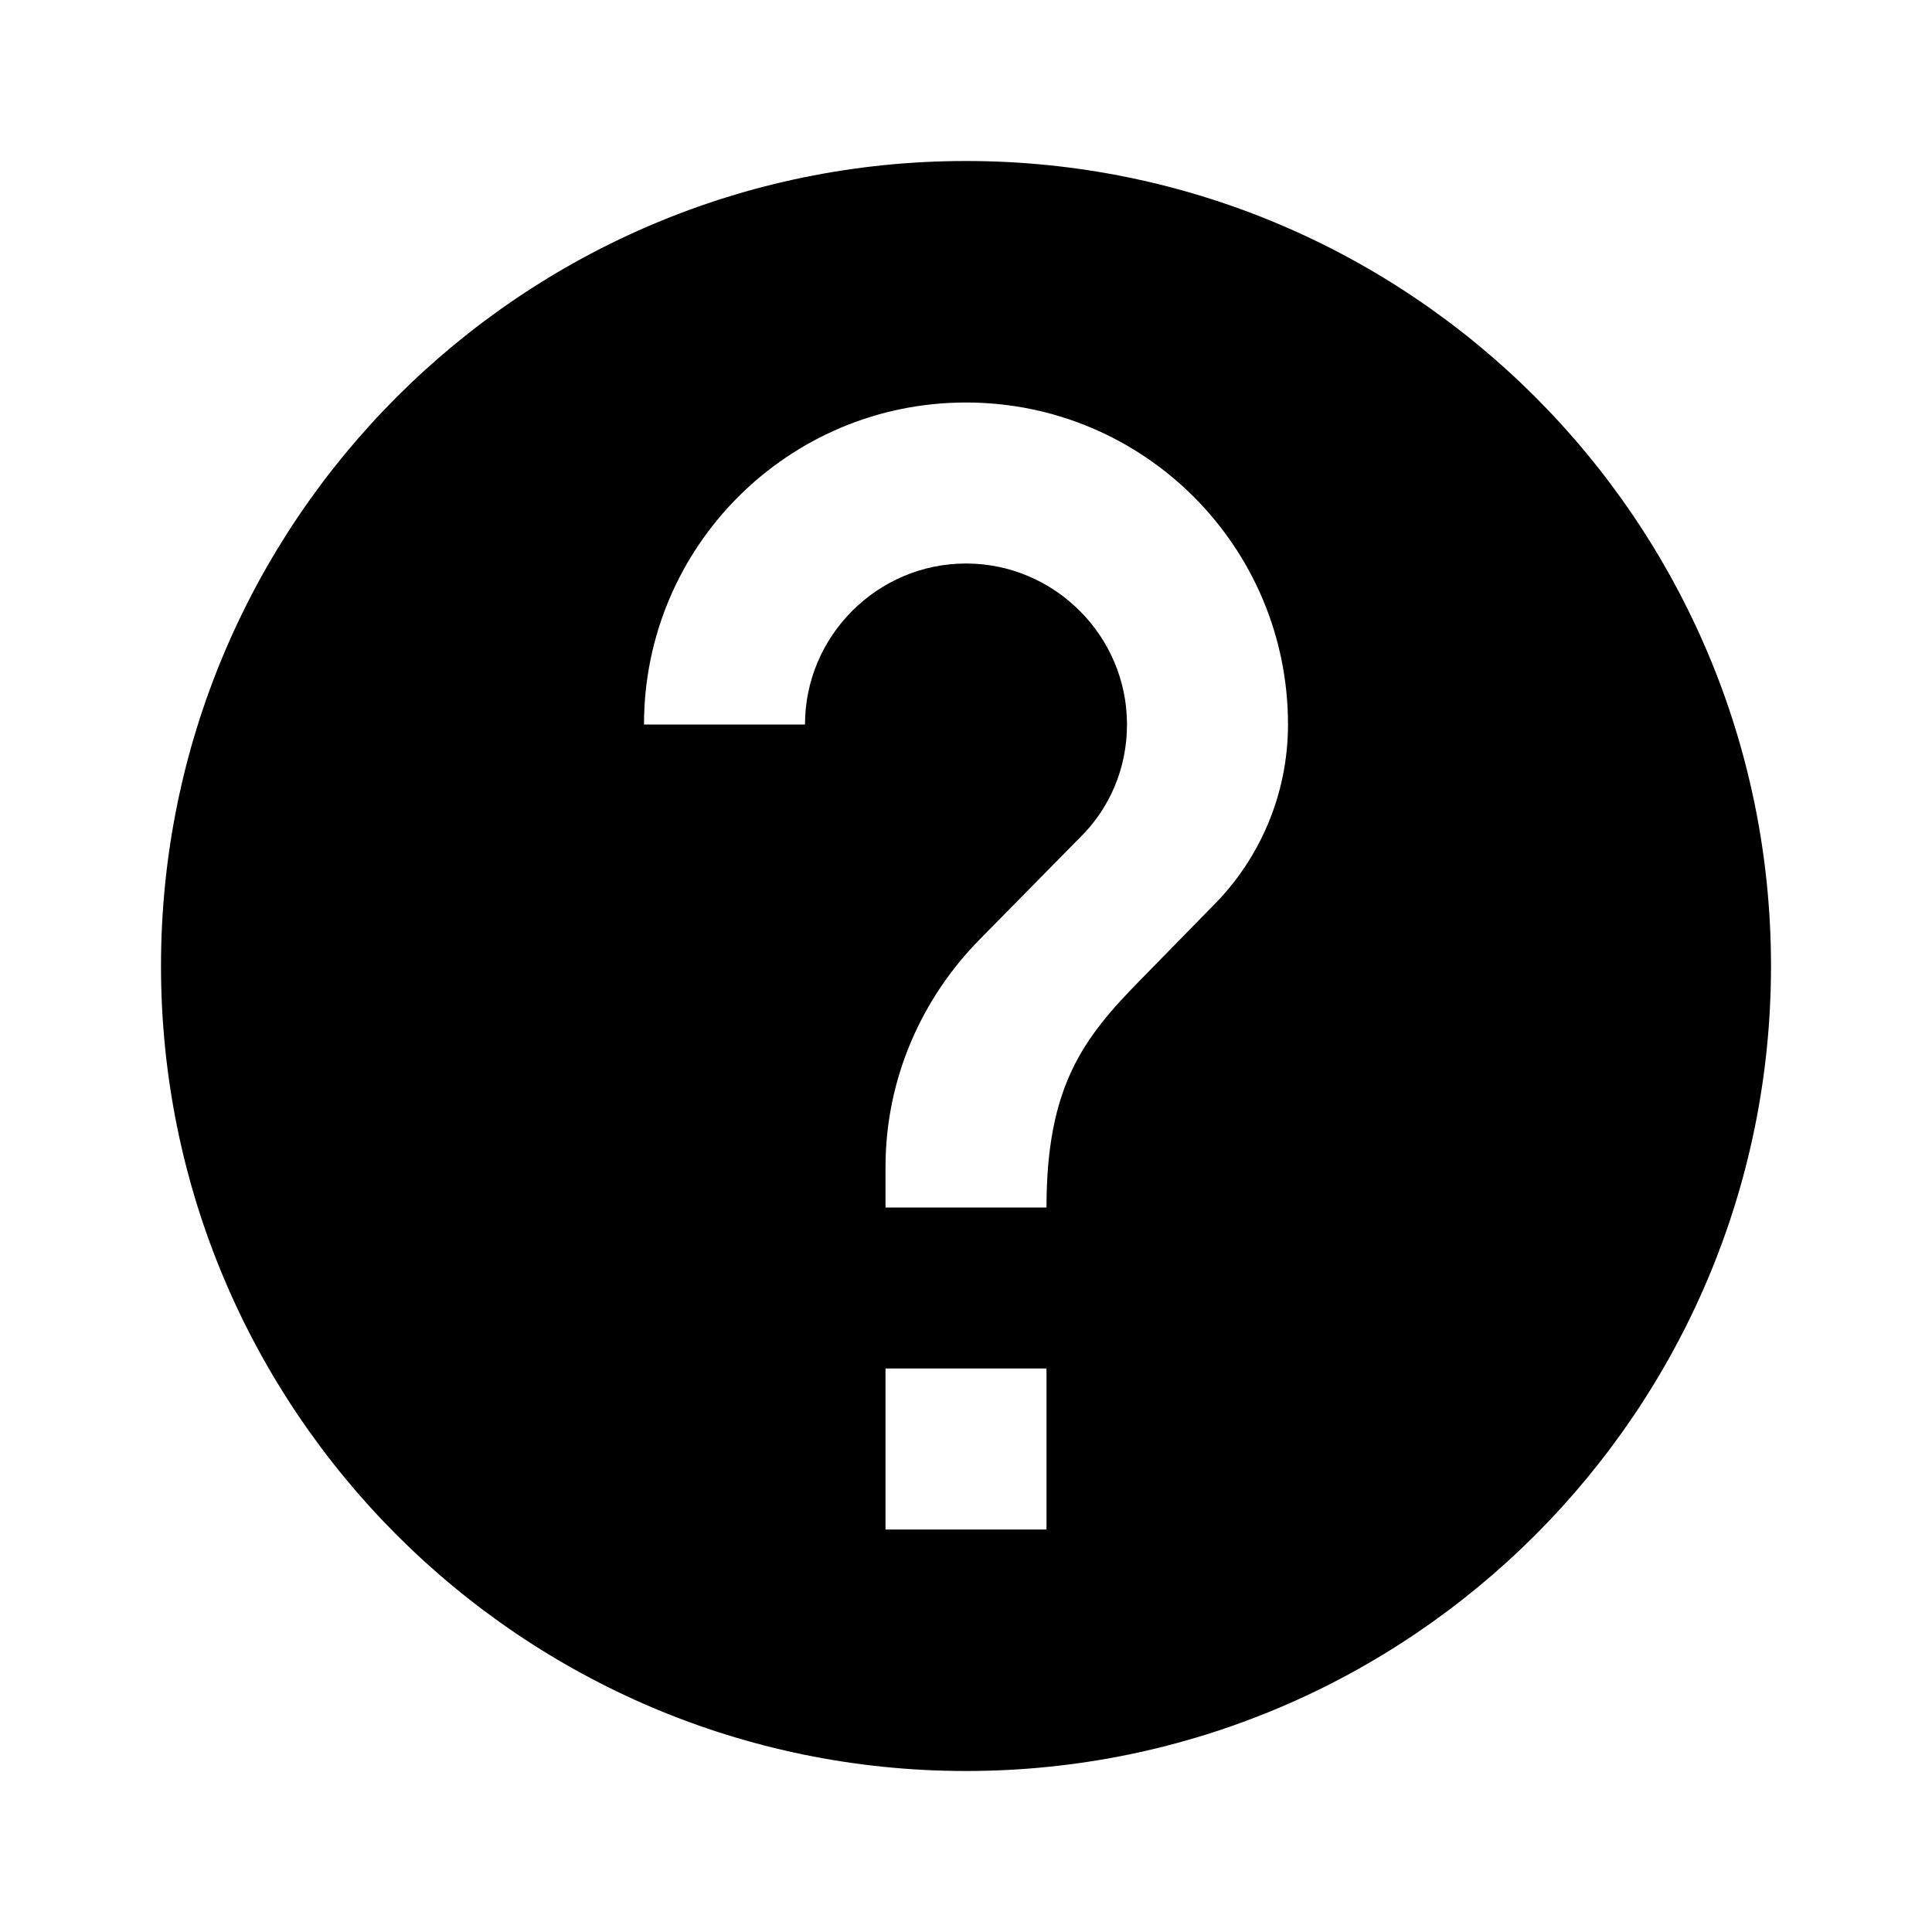
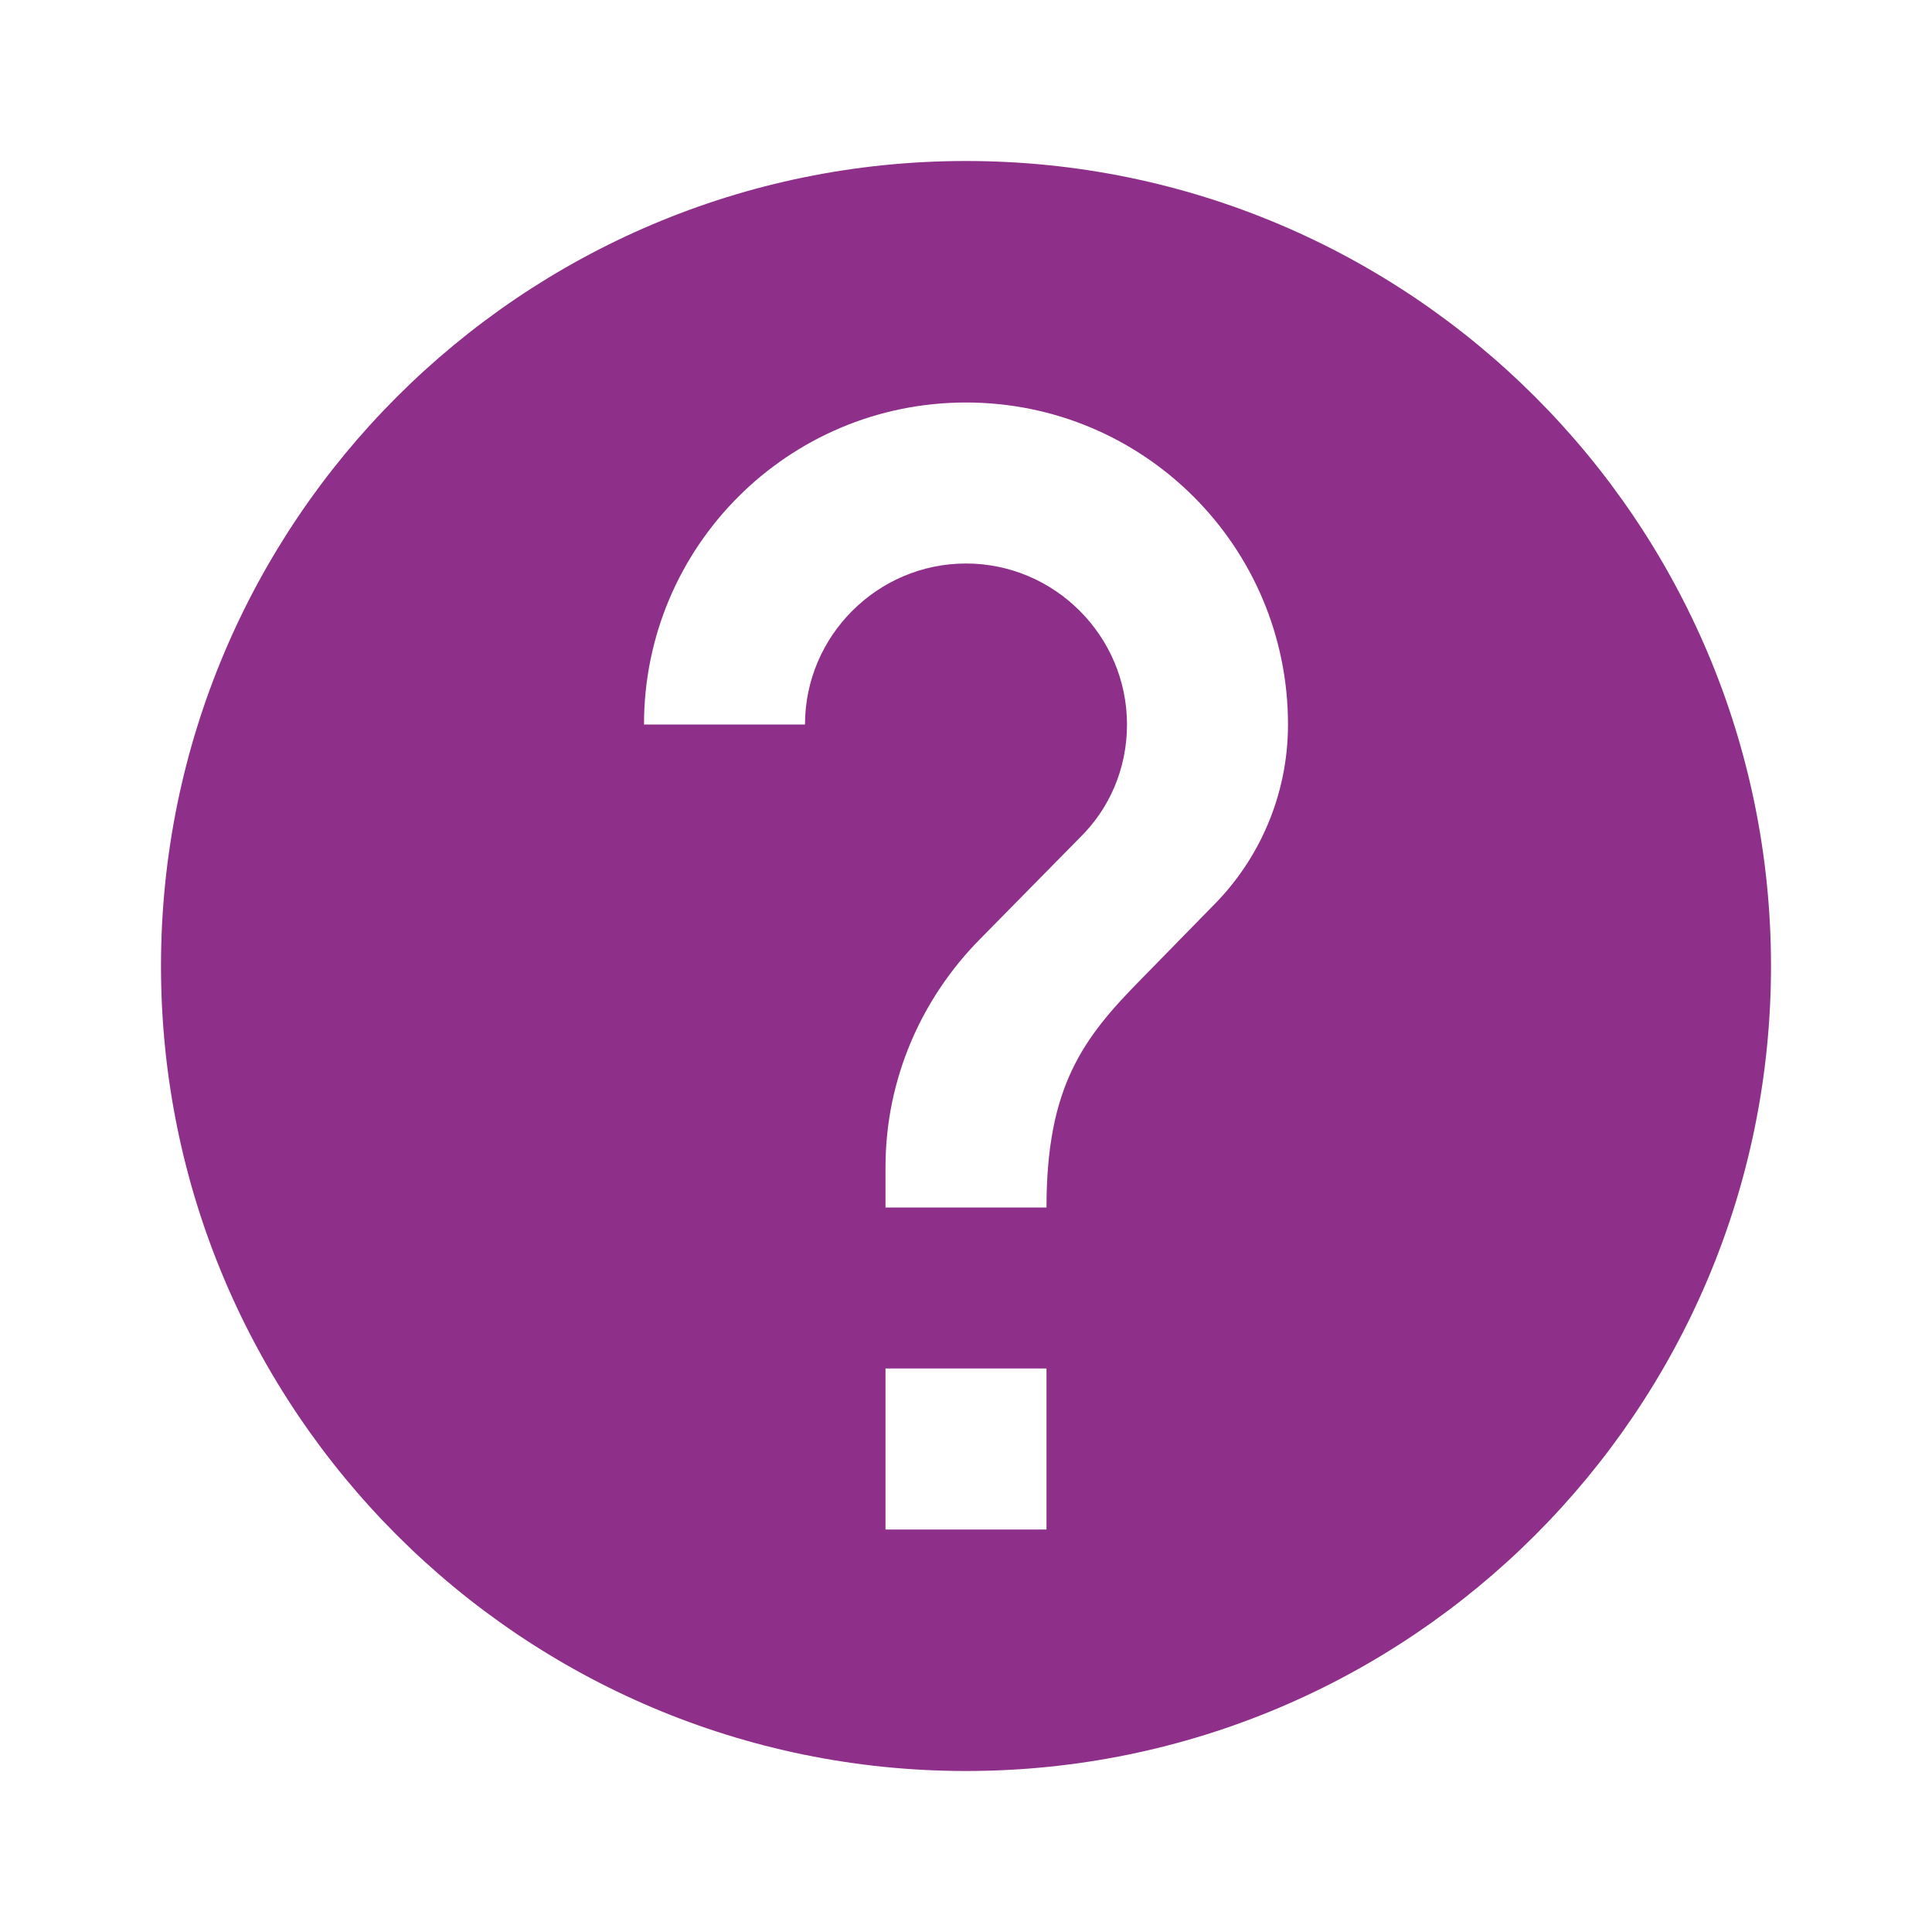
- <svg viewBox="0 0 24 24" fill="currentColor">
+ <svg xmlns="http://www.w3.org/2000/svg" viewBox="0 0 24 24" fill="#8e3089" width="24" height="24">
  <path d="M12 2C6.48 2 2 6.48 2 12s4.48 10 10 10 10-4.48 10-10S17.52 2 12 2zm1 17h-2v-2h2v2zm2.07-7.75l-.9.92C13.45 12.9 13 13.5 13 15h-2v-.5c0-1.1.45-2.1 1.17-2.83l1.24-1.26c.37-.36.59-.86.59-1.41 0-1.1-.9-2-2-2s-2 .9-2 2H8c0-2.21 1.79-4 4-4s4 1.79 4 4c0 .88-.36 1.68-.93 2.25z" />
</svg>
